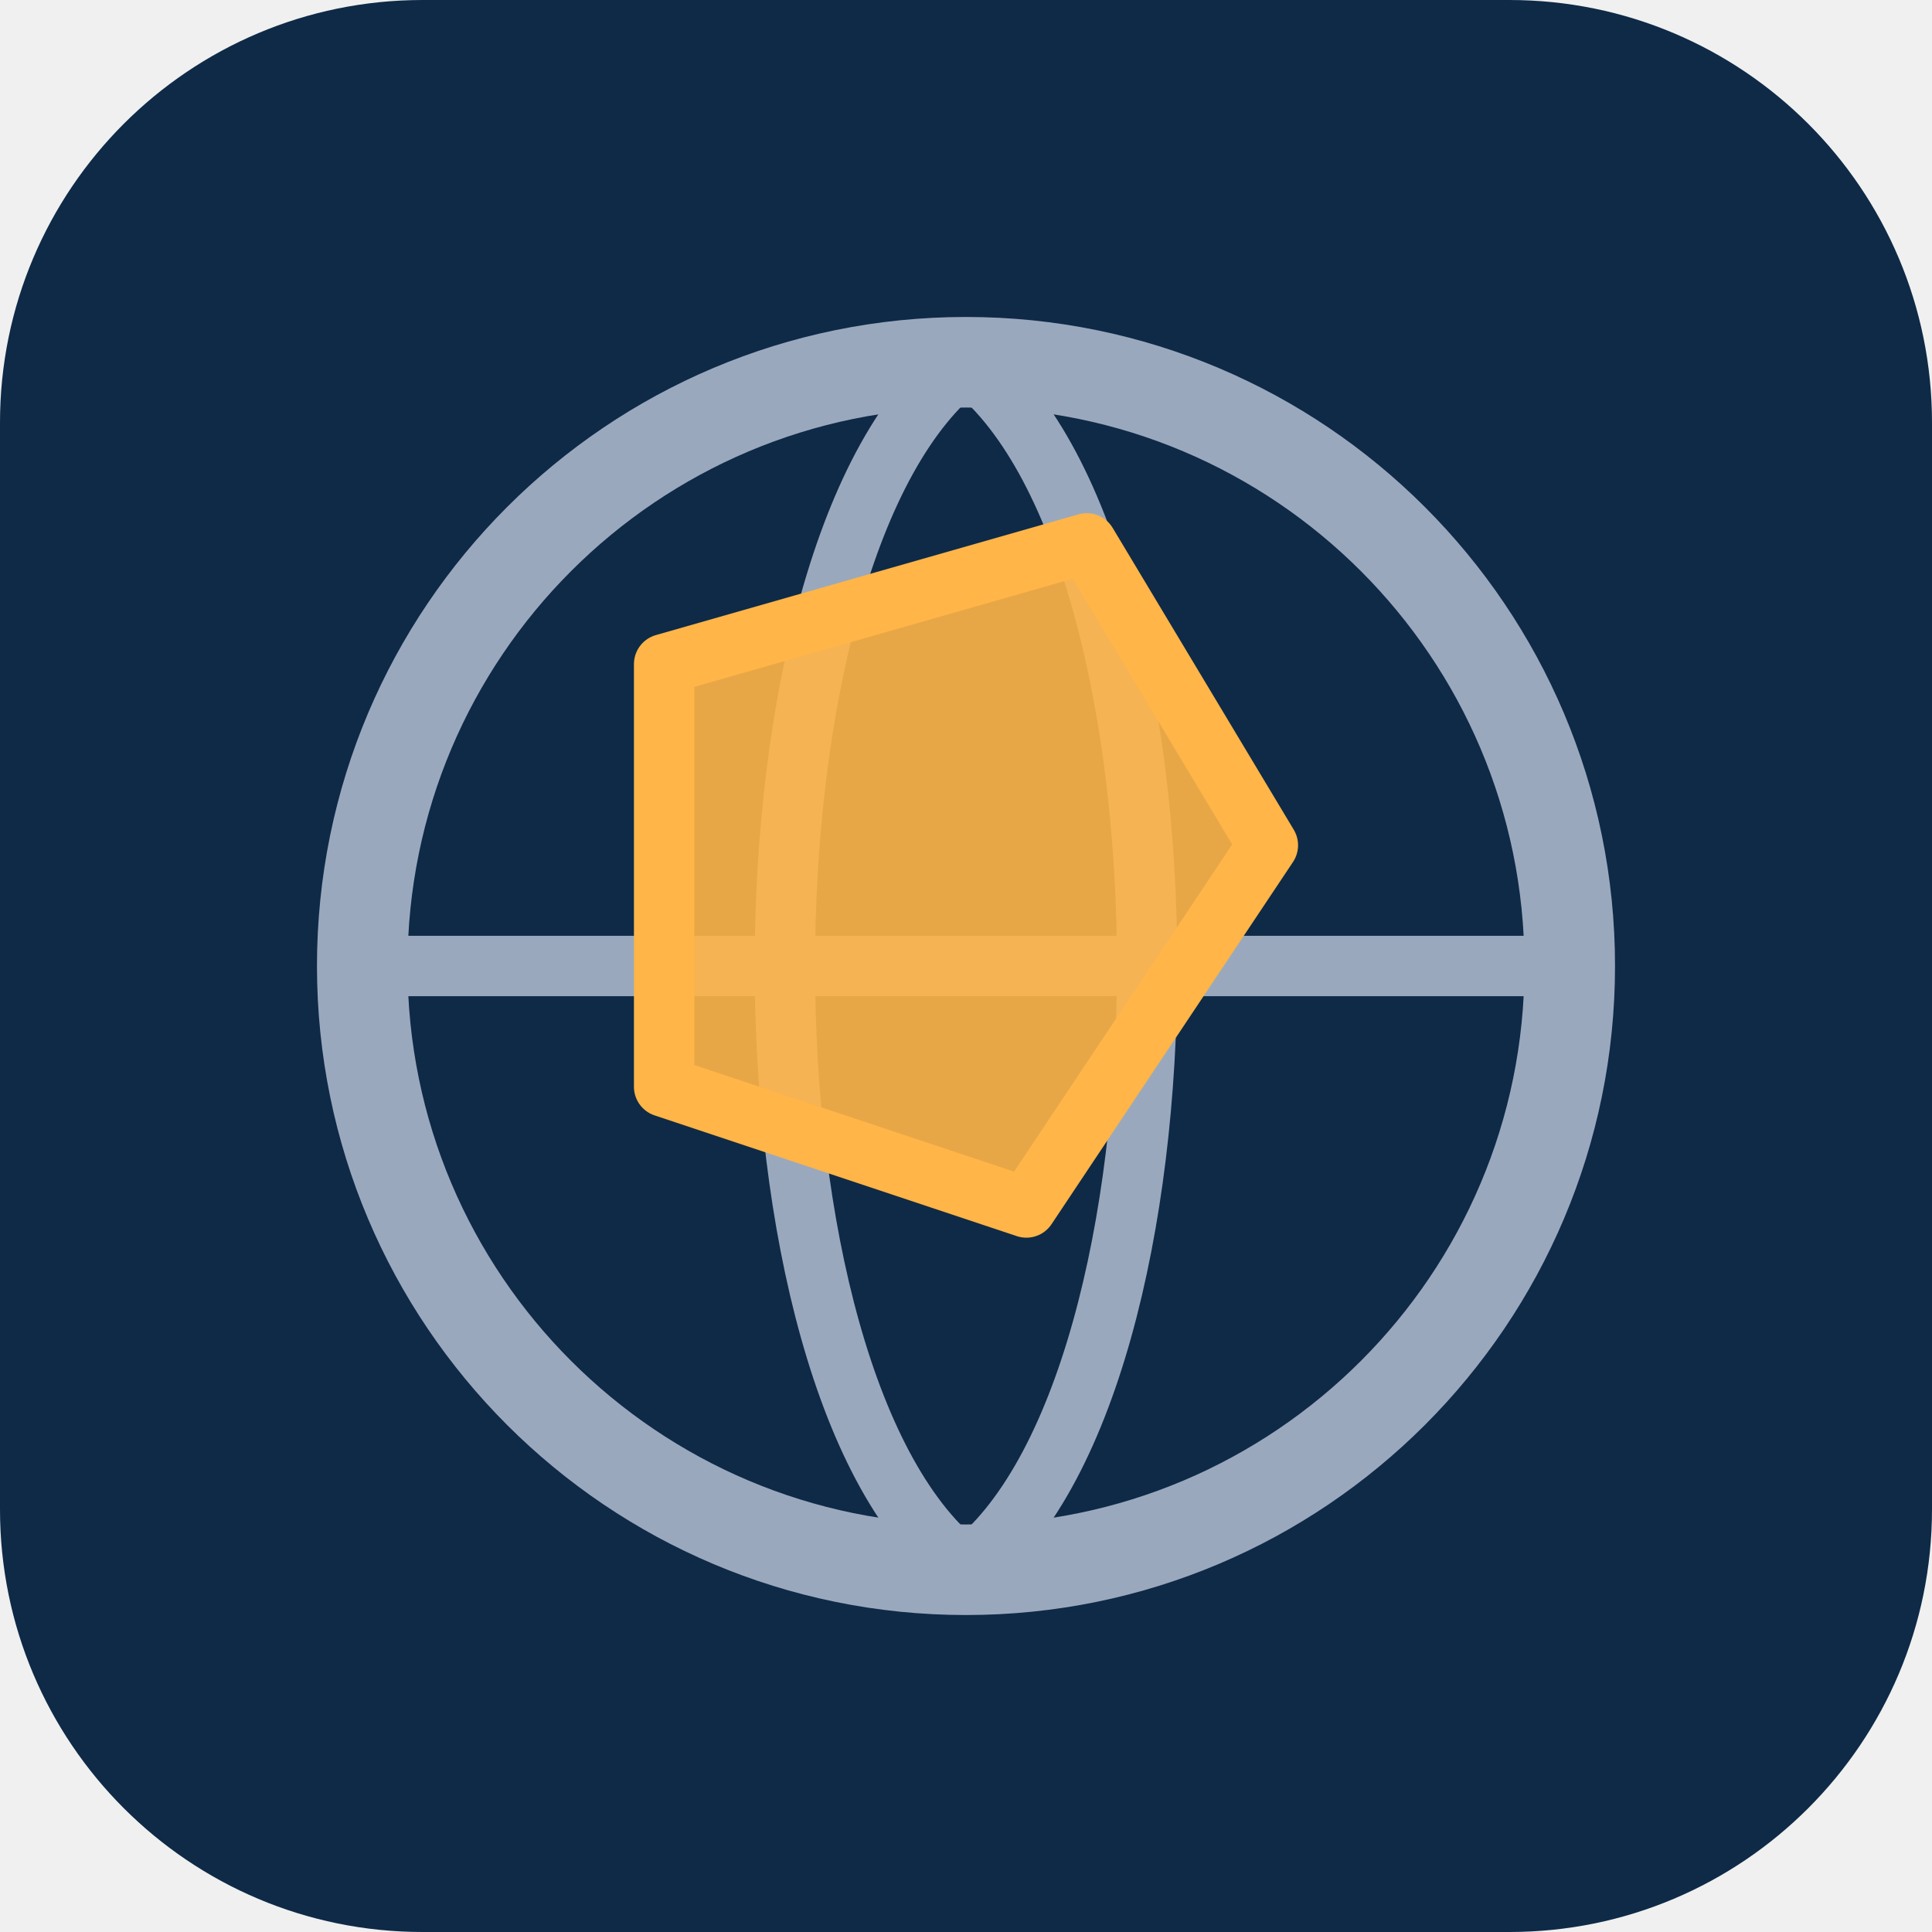
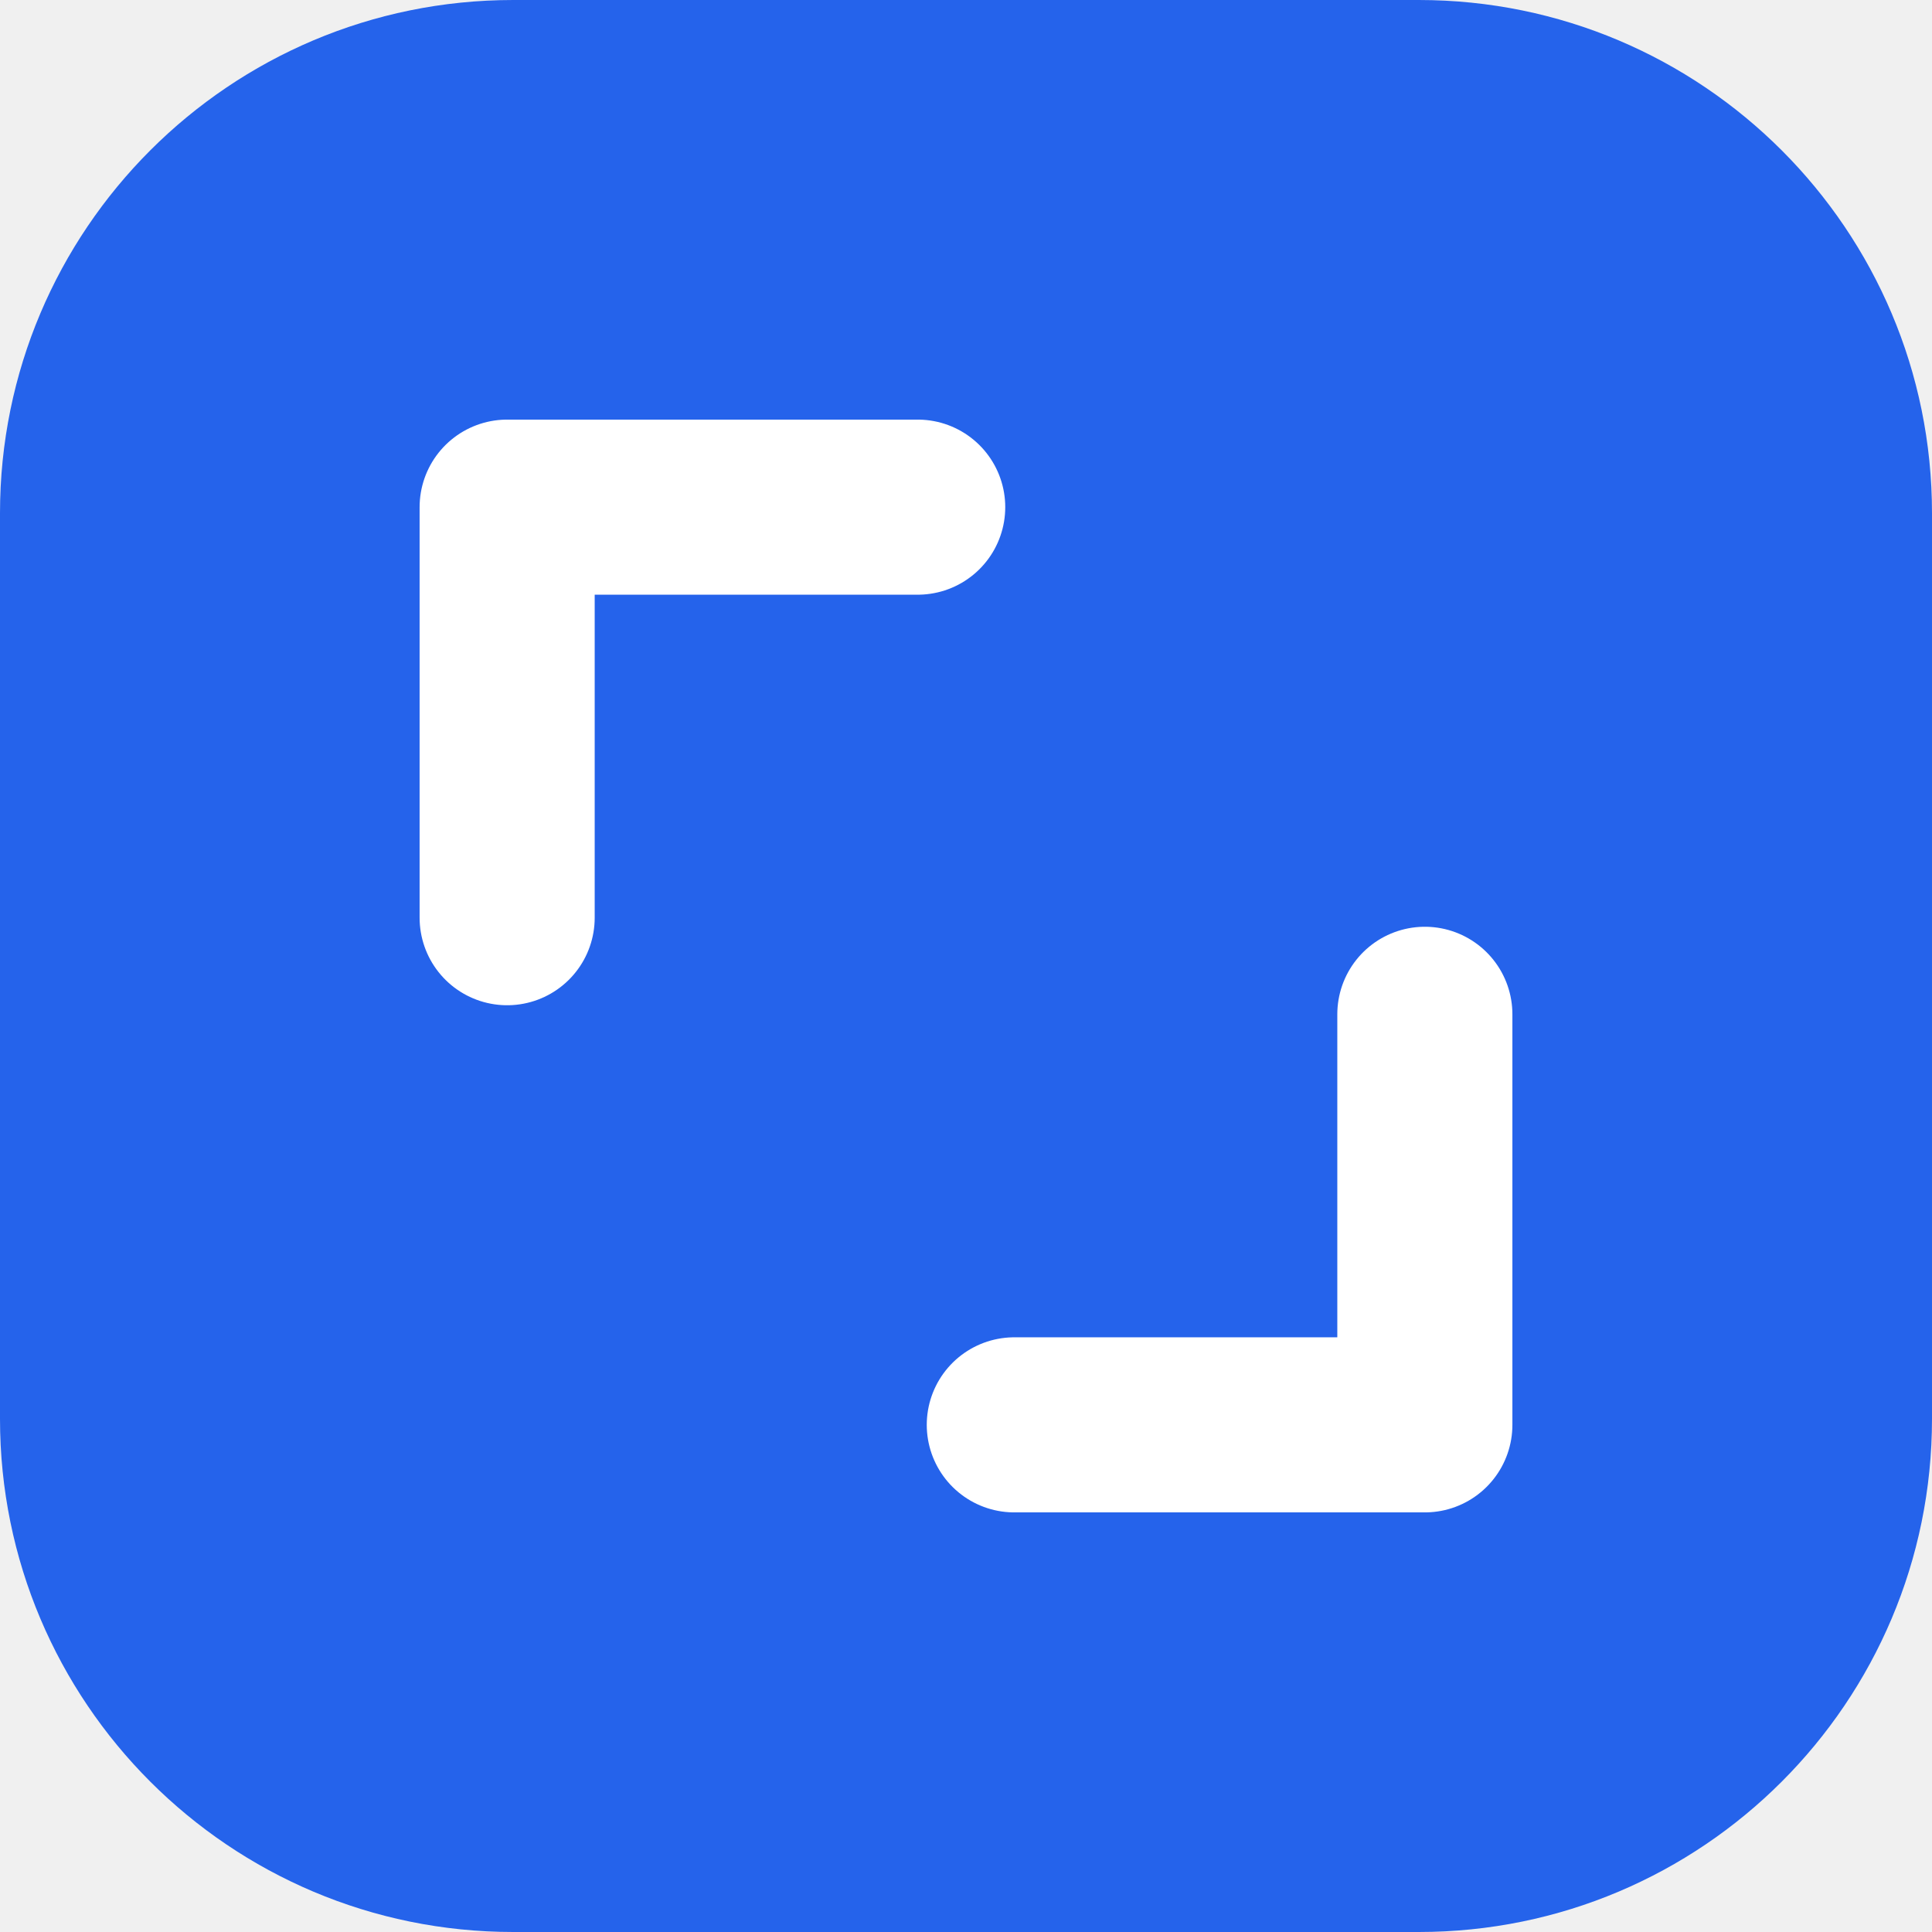
<svg xmlns="http://www.w3.org/2000/svg" viewBox="0 0 64 64">
-   <rect width="64" height="64" rx="14" fill="#0e2a47" />
-   <circle cx="32" cy="32" r="20" fill="none" stroke="#9aa8bd" stroke-width="3" />
-   <path d="M12 32h40M32 12c-8 6-8 34 0 40M32 12c8 6 8 34 0 40" fill="none" stroke="#9aa8bd" stroke-width="2" />
-   <path d="M22 22l14-4 6 10-8 12-12-4z" fill="#ffb547" fill-opacity=".9" stroke="#ffb547" stroke-width="2" stroke-linejoin="round" />
+   <rect width="64" height="64" rx="17" fill="#2563EB" />
+   <path d="M16.8 30.4V16.8h13.6M47.2 33.6v13.6H33.6" fill="none" stroke="#fff" stroke-width="5.8" stroke-linecap="round" stroke-linejoin="round" />
</svg>
